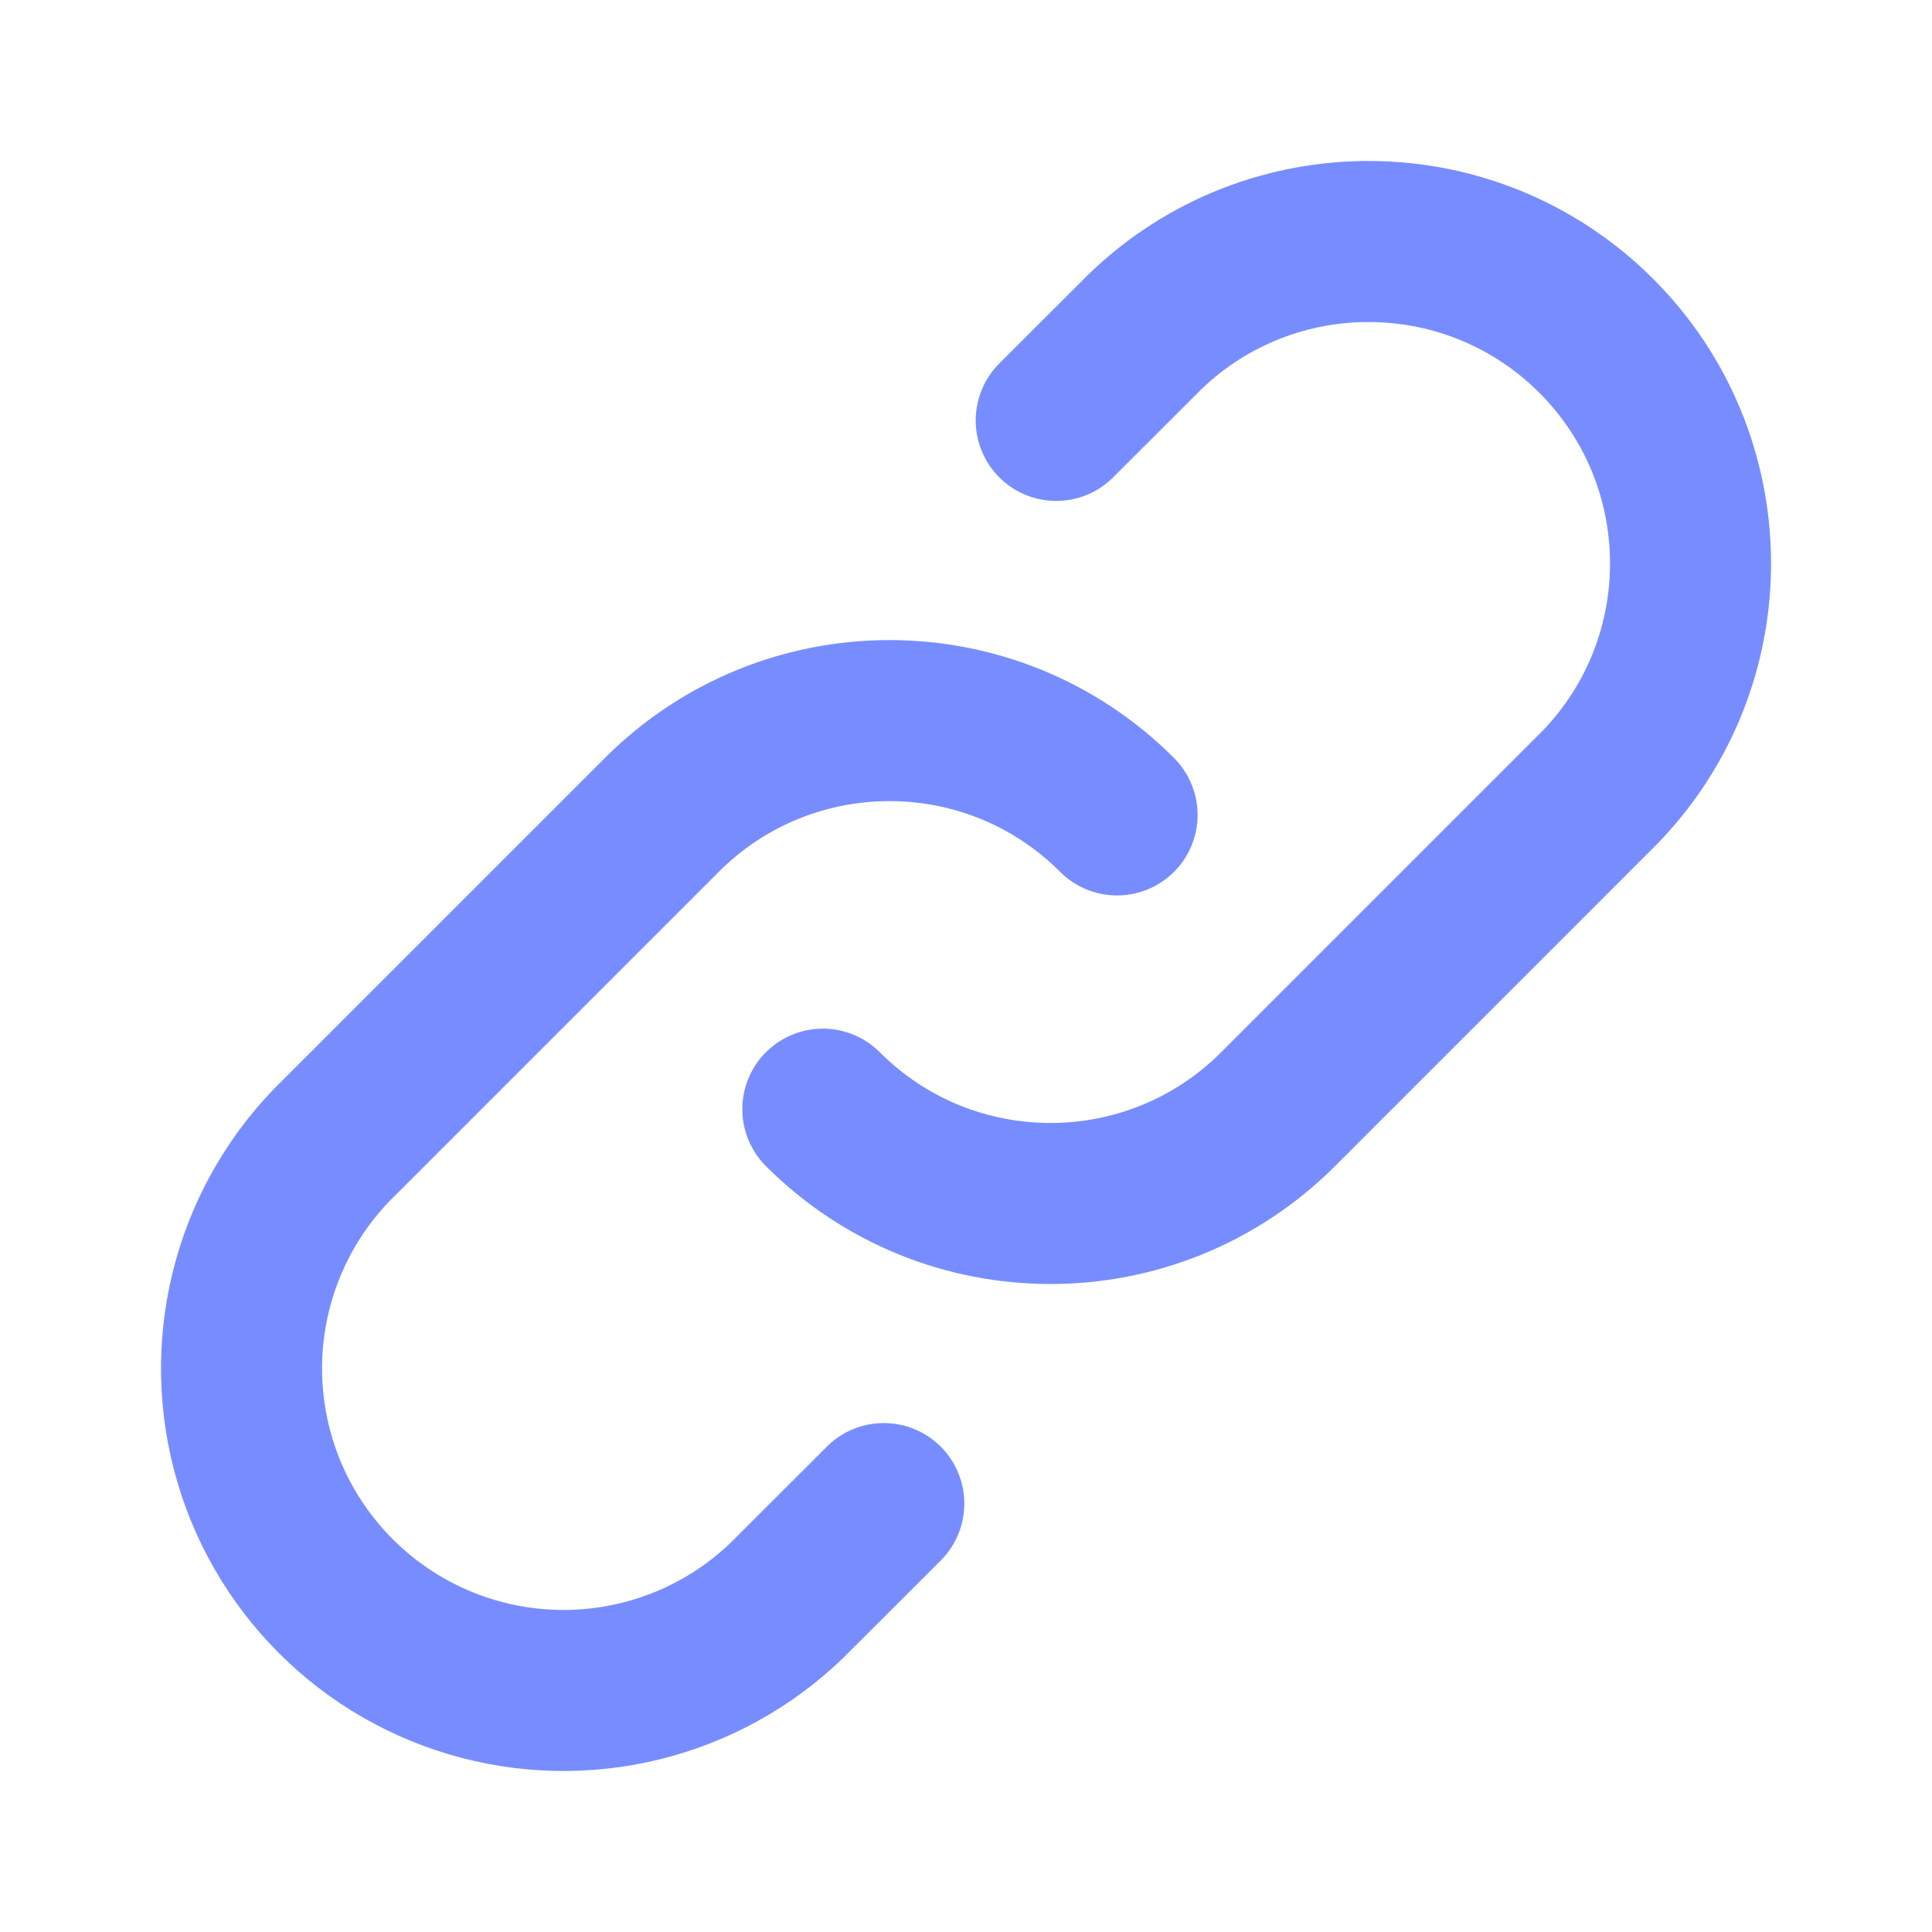
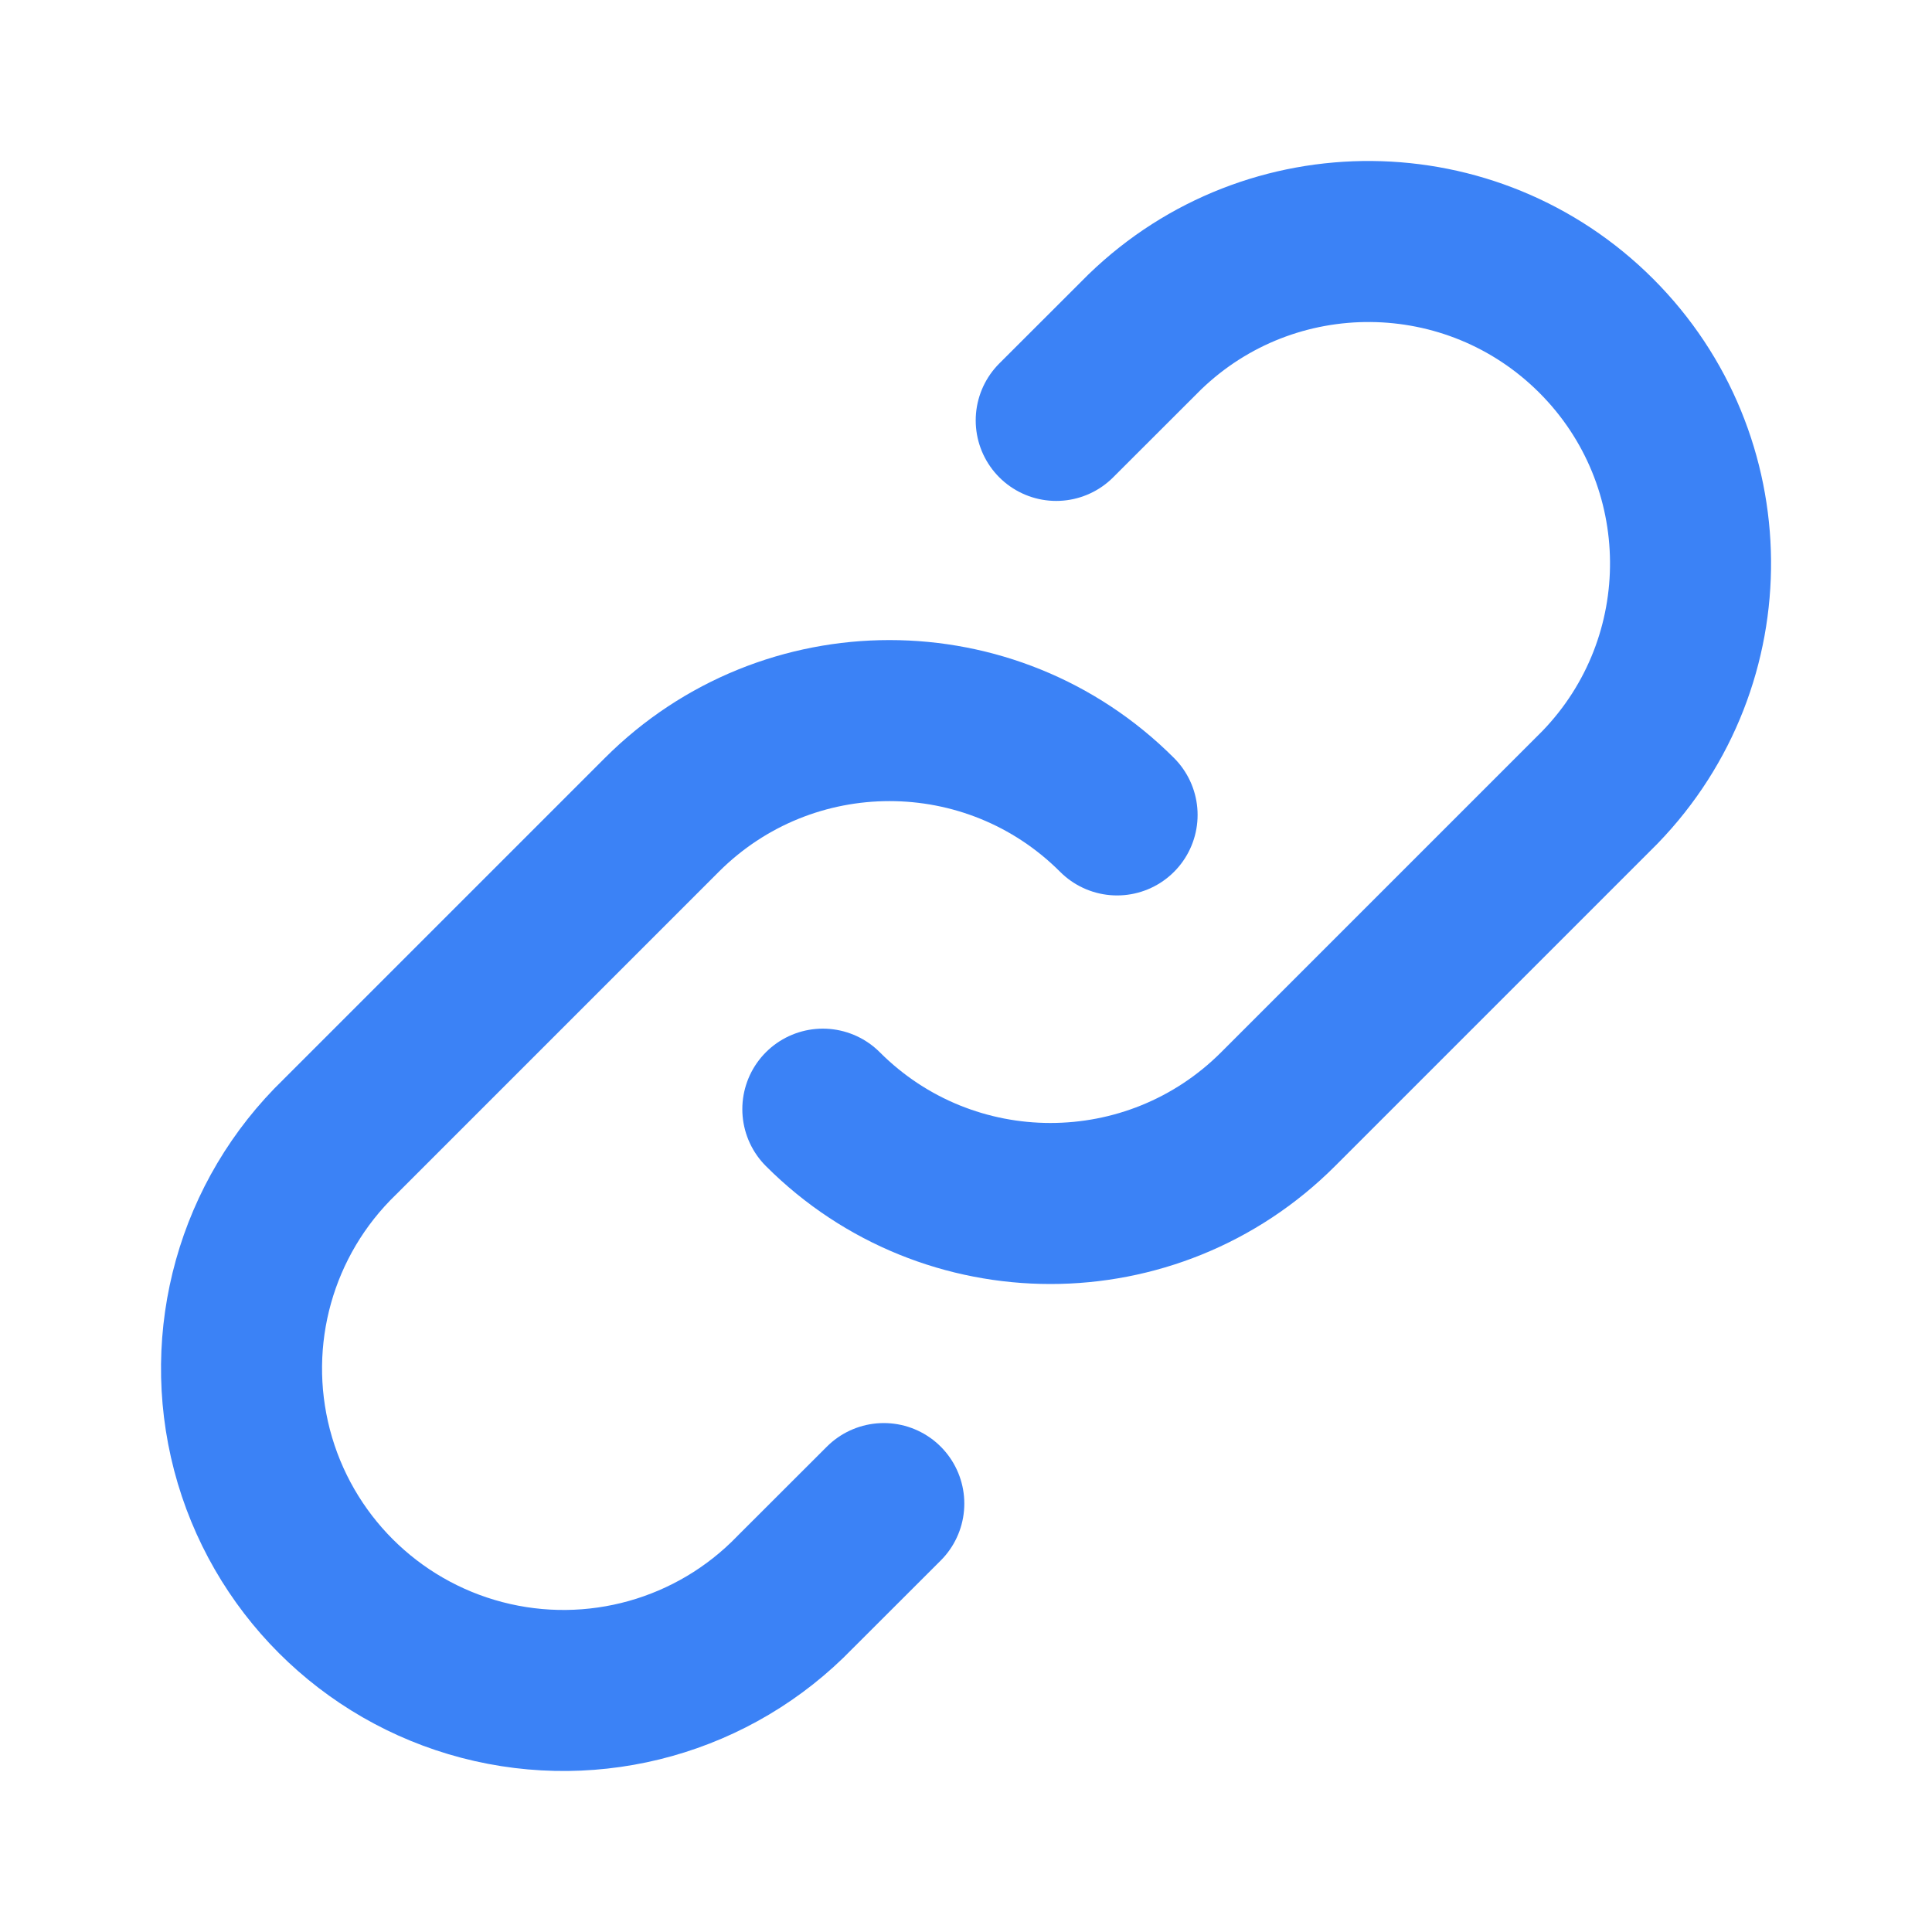
<svg xmlns="http://www.w3.org/2000/svg" width="20" height="20" viewBox="0 0 20 20" fill="none">
-   <path d="M11.564 8.436C10.263 7.134 8.153 7.134 6.851 8.436L3.518 11.769C2.651 12.606 2.304 13.845 2.609 15.011C2.914 16.176 3.824 17.086 4.989 17.391C6.155 17.696 7.394 17.349 8.231 16.482L9.149 15.565M8.518 11.482C9.819 12.784 11.929 12.784 13.231 11.482L16.564 8.149C17.828 6.841 17.81 4.762 16.524 3.476C15.238 2.191 13.159 2.172 11.851 3.436L10.934 4.352" stroke="#778DFF" stroke-width="1.667" stroke-linecap="round" stroke-linejoin="round" />
+   <path d="M11.564 8.436C10.263 7.134 8.153 7.134 6.851 8.436L3.518 11.769C2.651 12.606 2.304 13.845 2.609 15.011C2.914 16.176 3.824 17.086 4.989 17.391C6.155 17.696 7.394 17.349 8.231 16.482L9.149 15.565M8.518 11.482C9.819 12.784 11.929 12.784 13.231 11.482L16.564 8.149C17.828 6.841 17.81 4.762 16.524 3.476C15.238 2.191 13.159 2.172 11.851 3.436L10.934 4.352" stroke="#3b82f6" stroke-width="1.667" stroke-linecap="round" stroke-linejoin="round" />
</svg>
